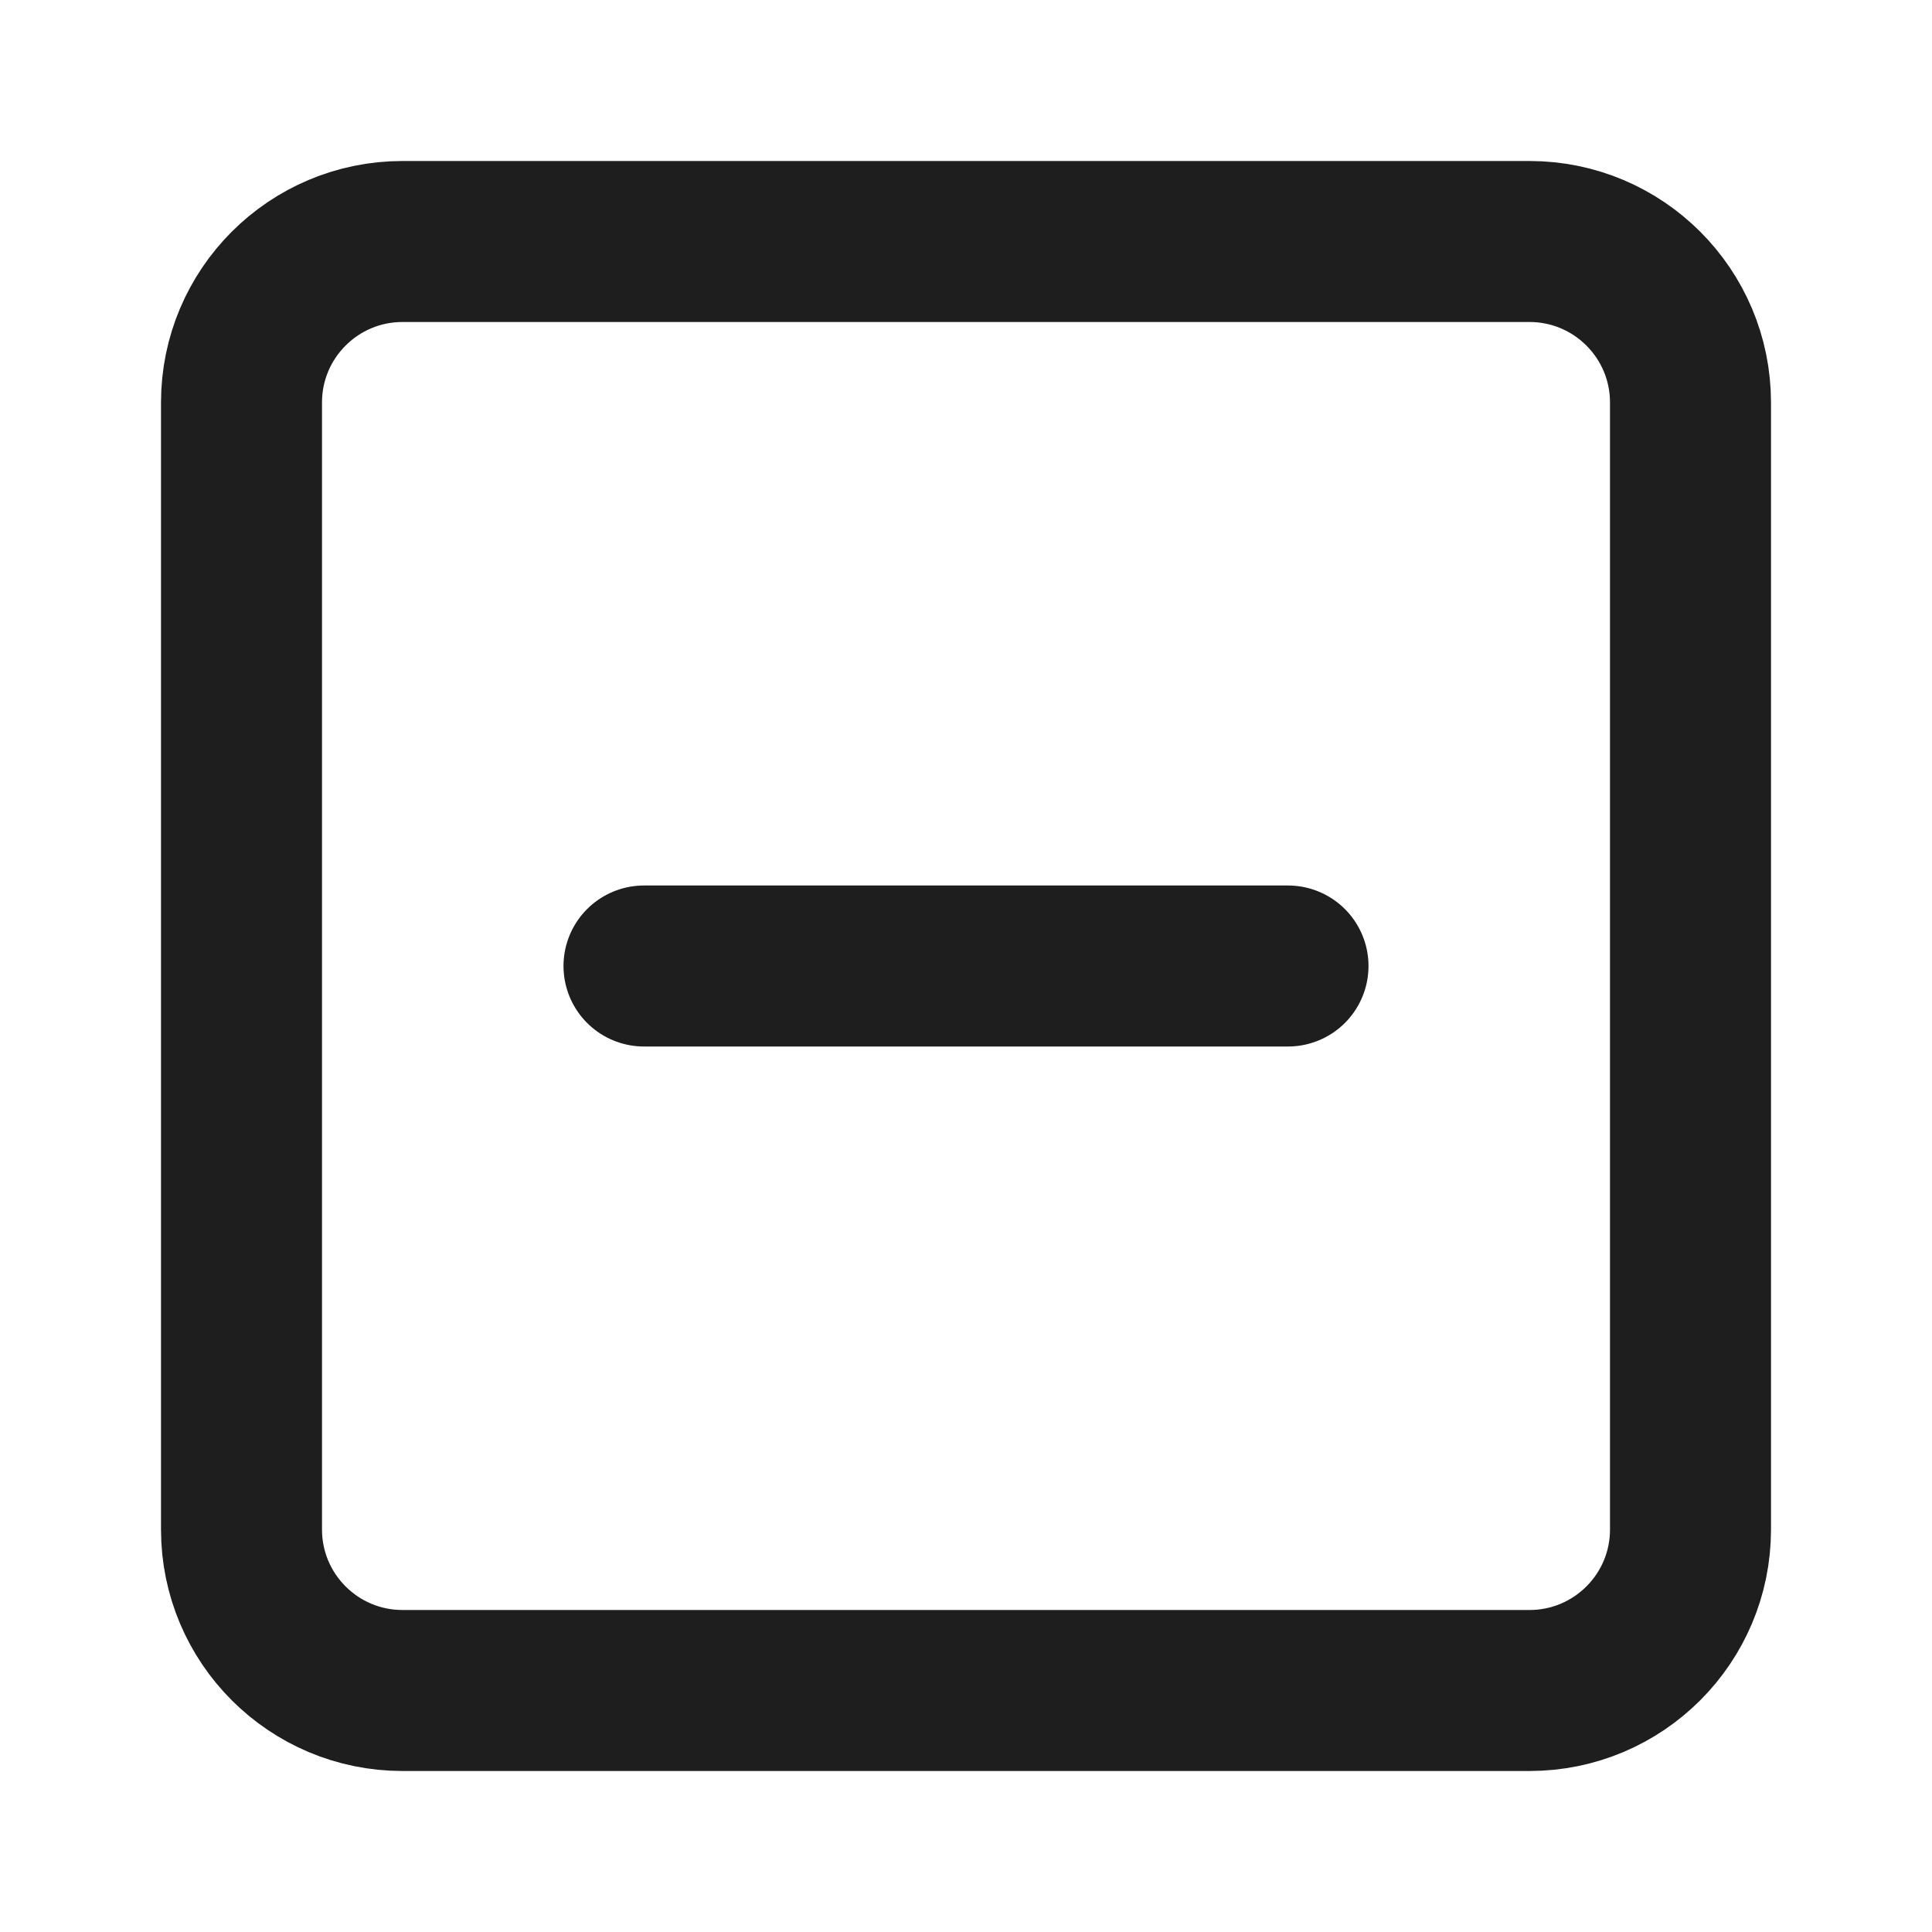
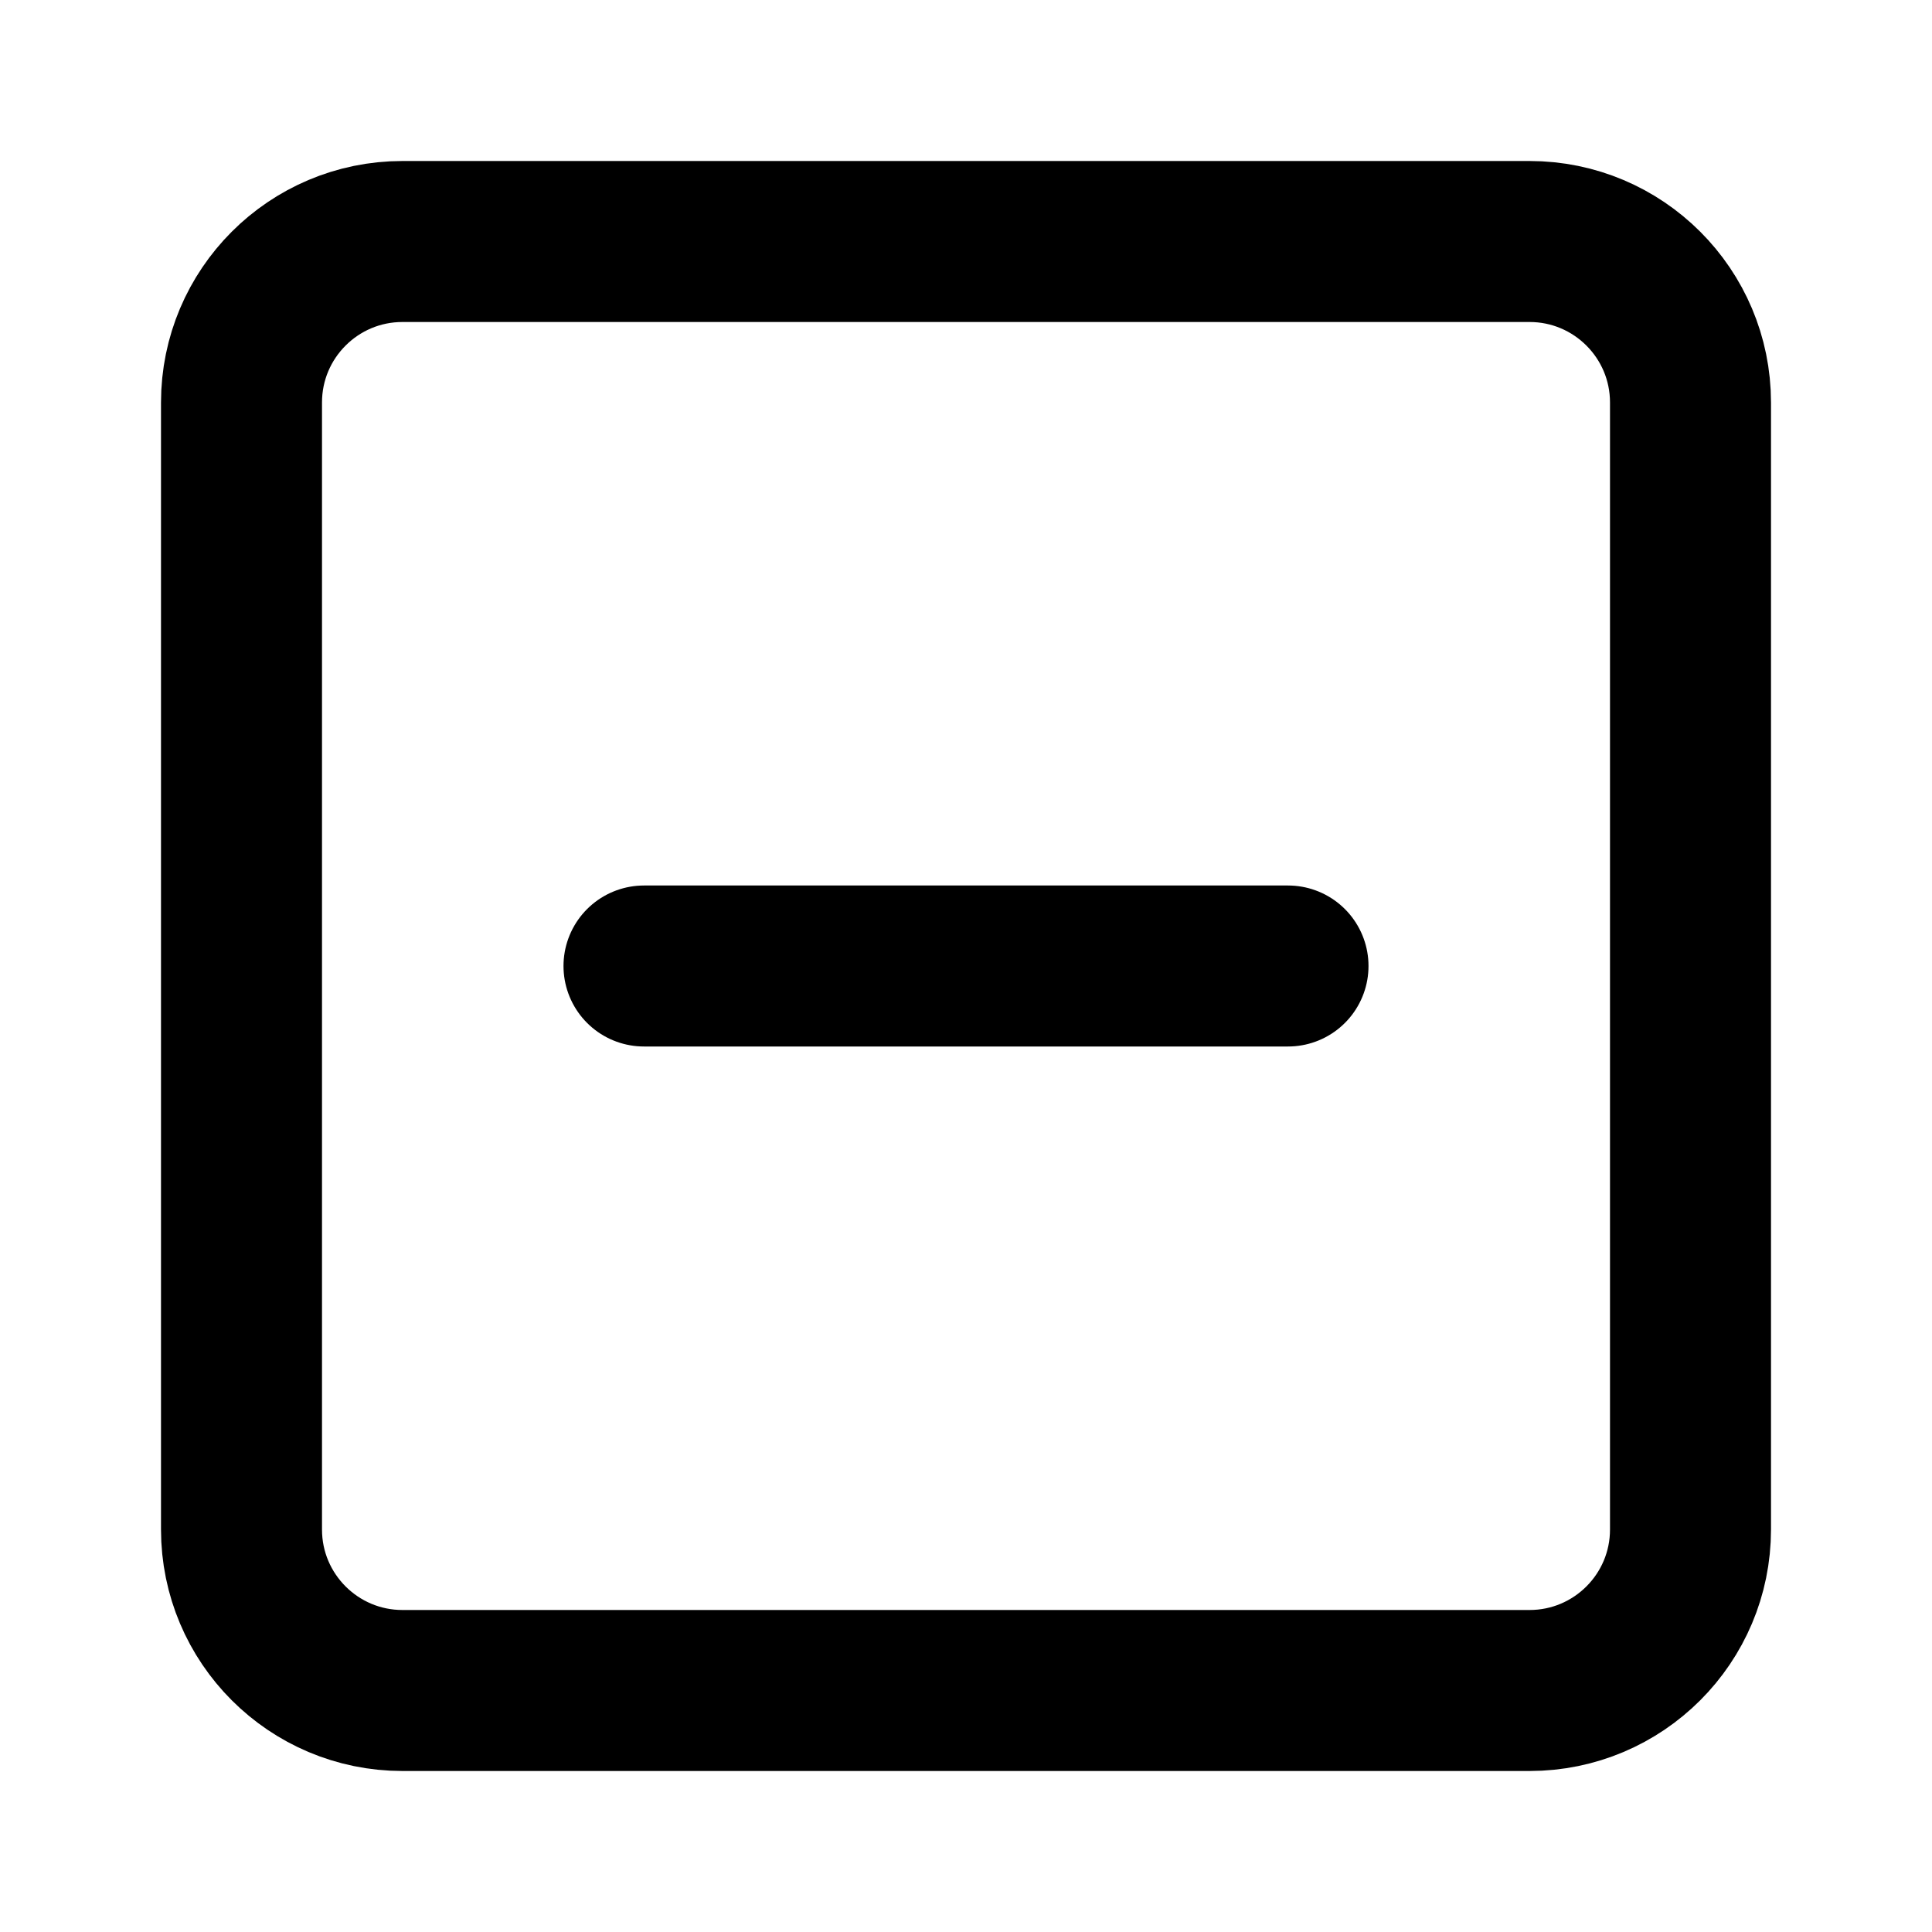
<svg xmlns="http://www.w3.org/2000/svg" width="48" height="48" viewBox="0 0 48 48" fill="none">
-   <path d="M16 24H32M10 6H38C40.209 6 42 7.791 42 10V38C42 40.209 40.209 42 38 42H10C7.791 42 6 40.209 6 38V10C6 7.791 7.791 6 10 6Z" stroke="#1E1E1E" stroke-width="4" stroke-linecap="round" stroke-linejoin="round" />
+   <path d="M16 24H32M10 6H38C40.209 6 42 7.791 42 10V38C42 40.209 40.209 42 38 42H10C7.791 42 6 40.209 6 38V10C6 7.791 7.791 6 10 6Z" stroke="currentColor" stroke-width="4" stroke-linecap="round" stroke-linejoin="round" />
</svg>
